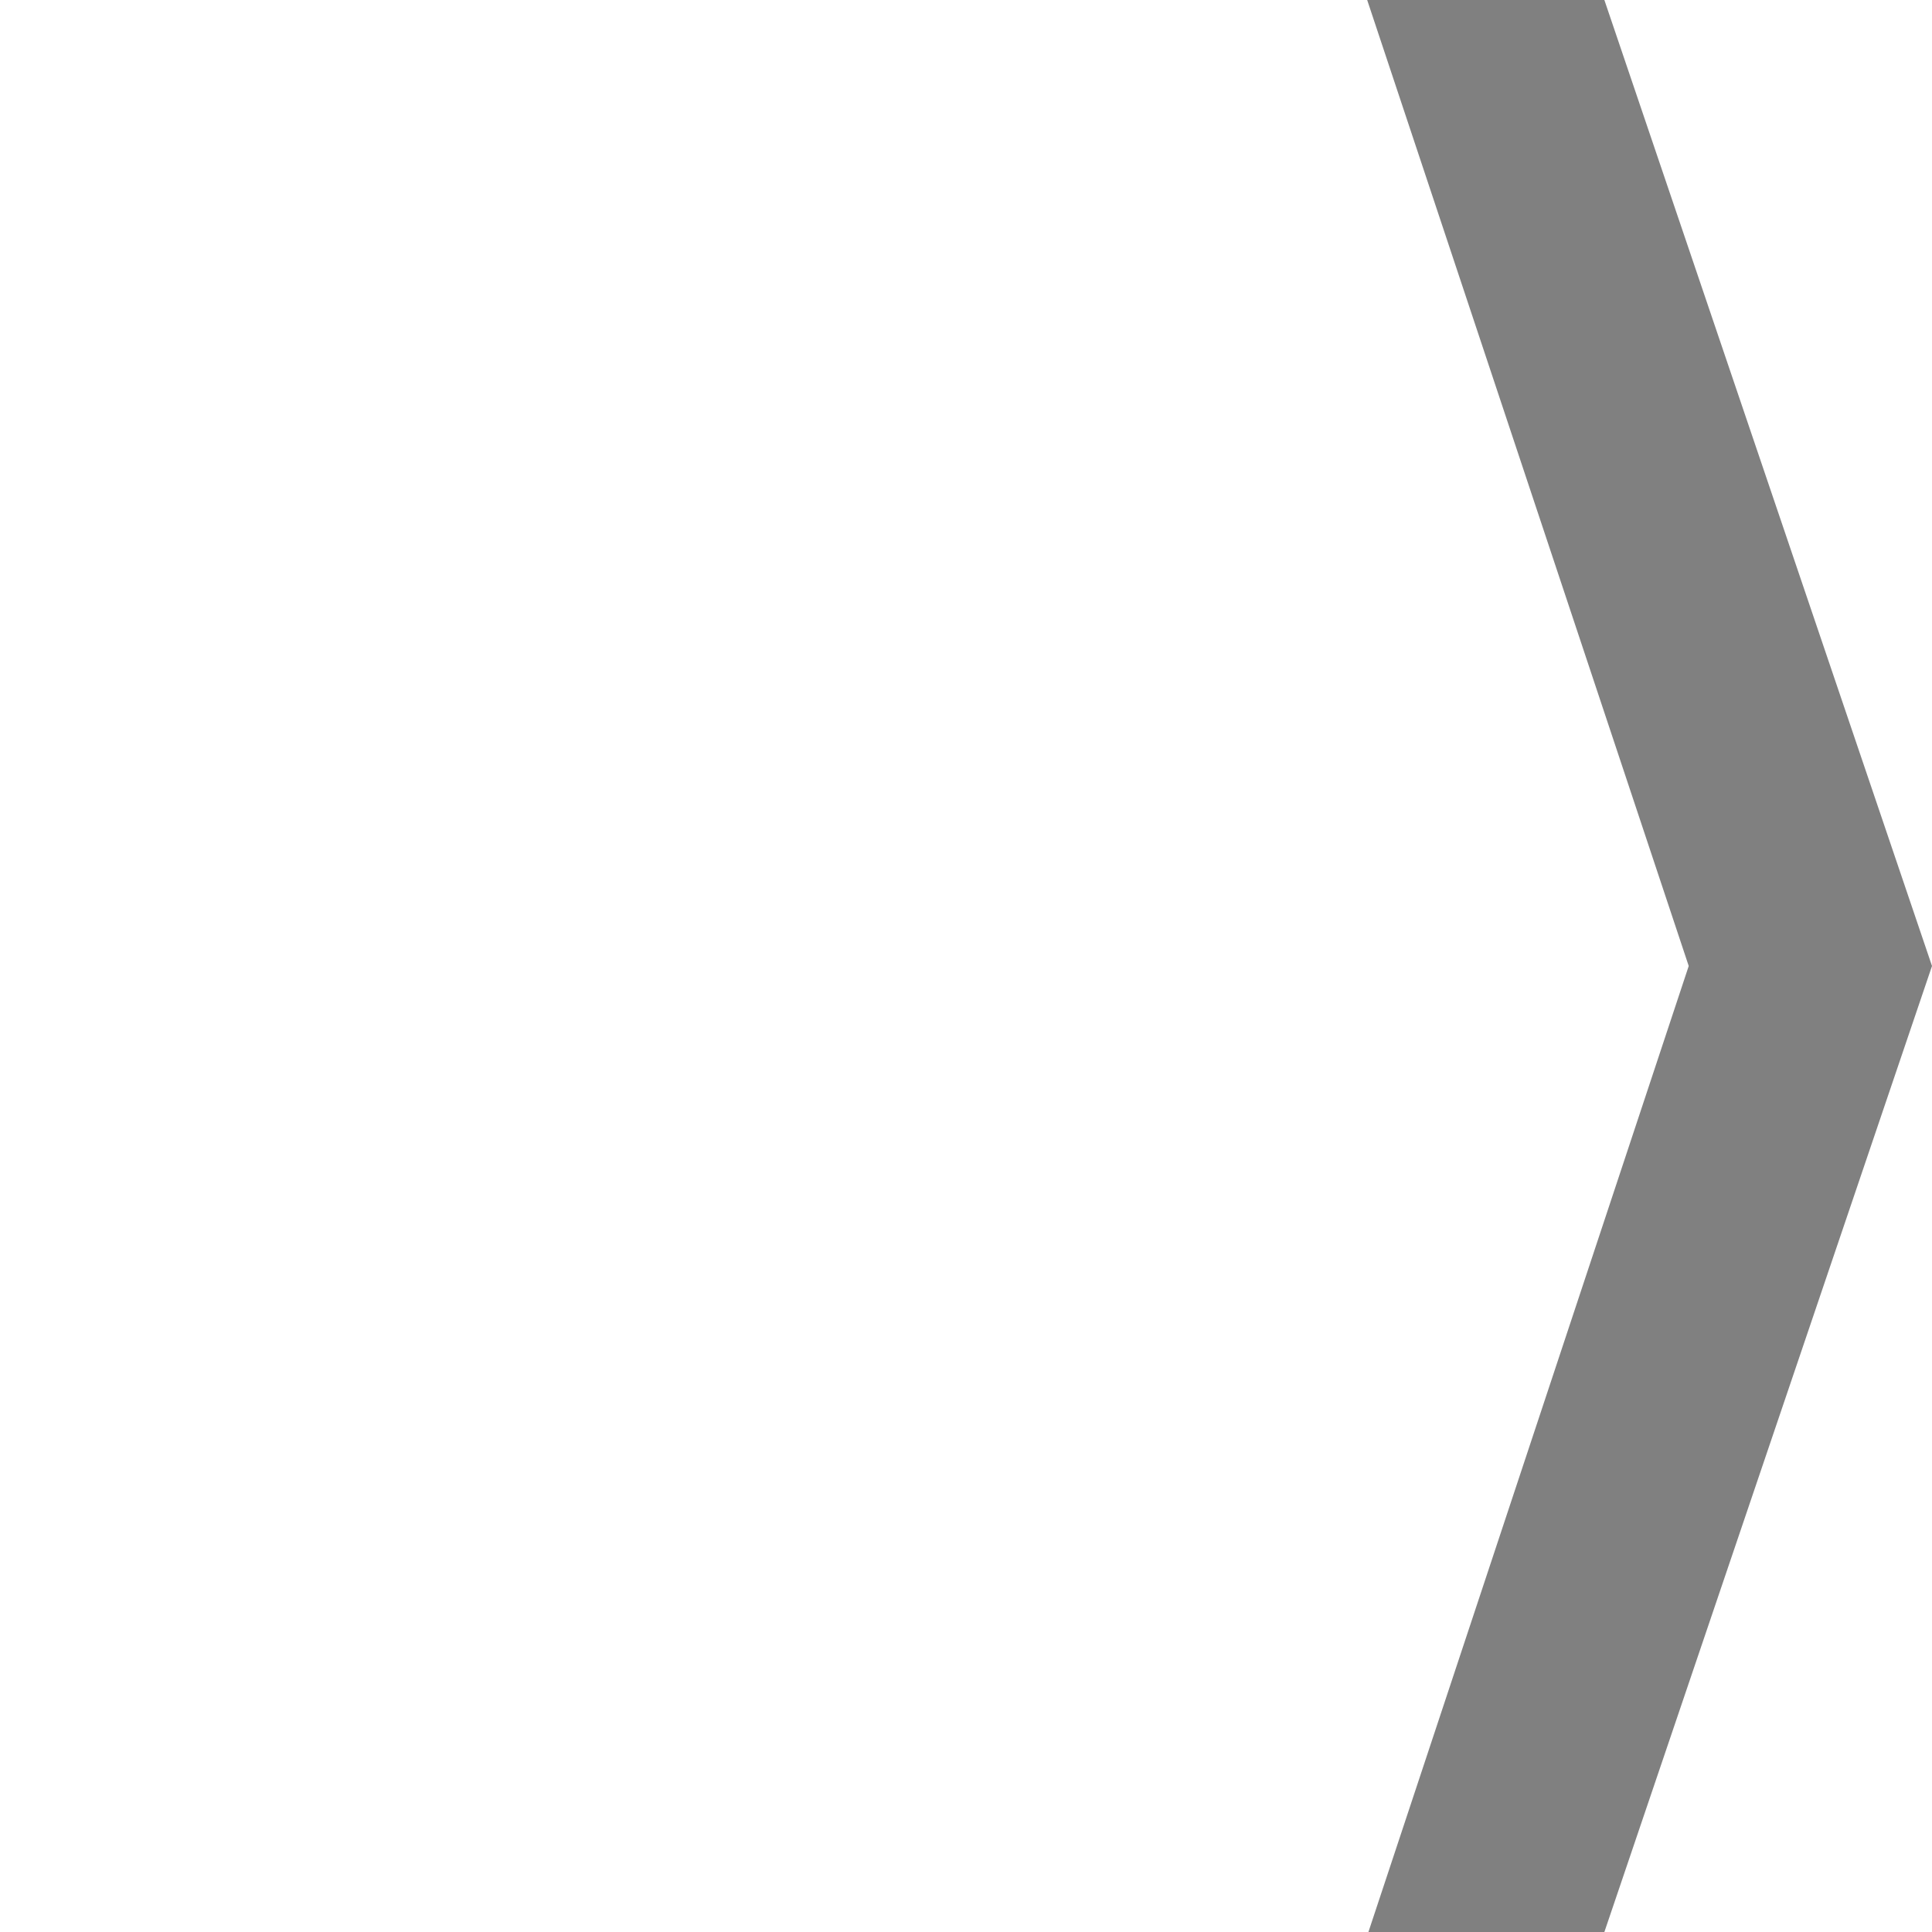
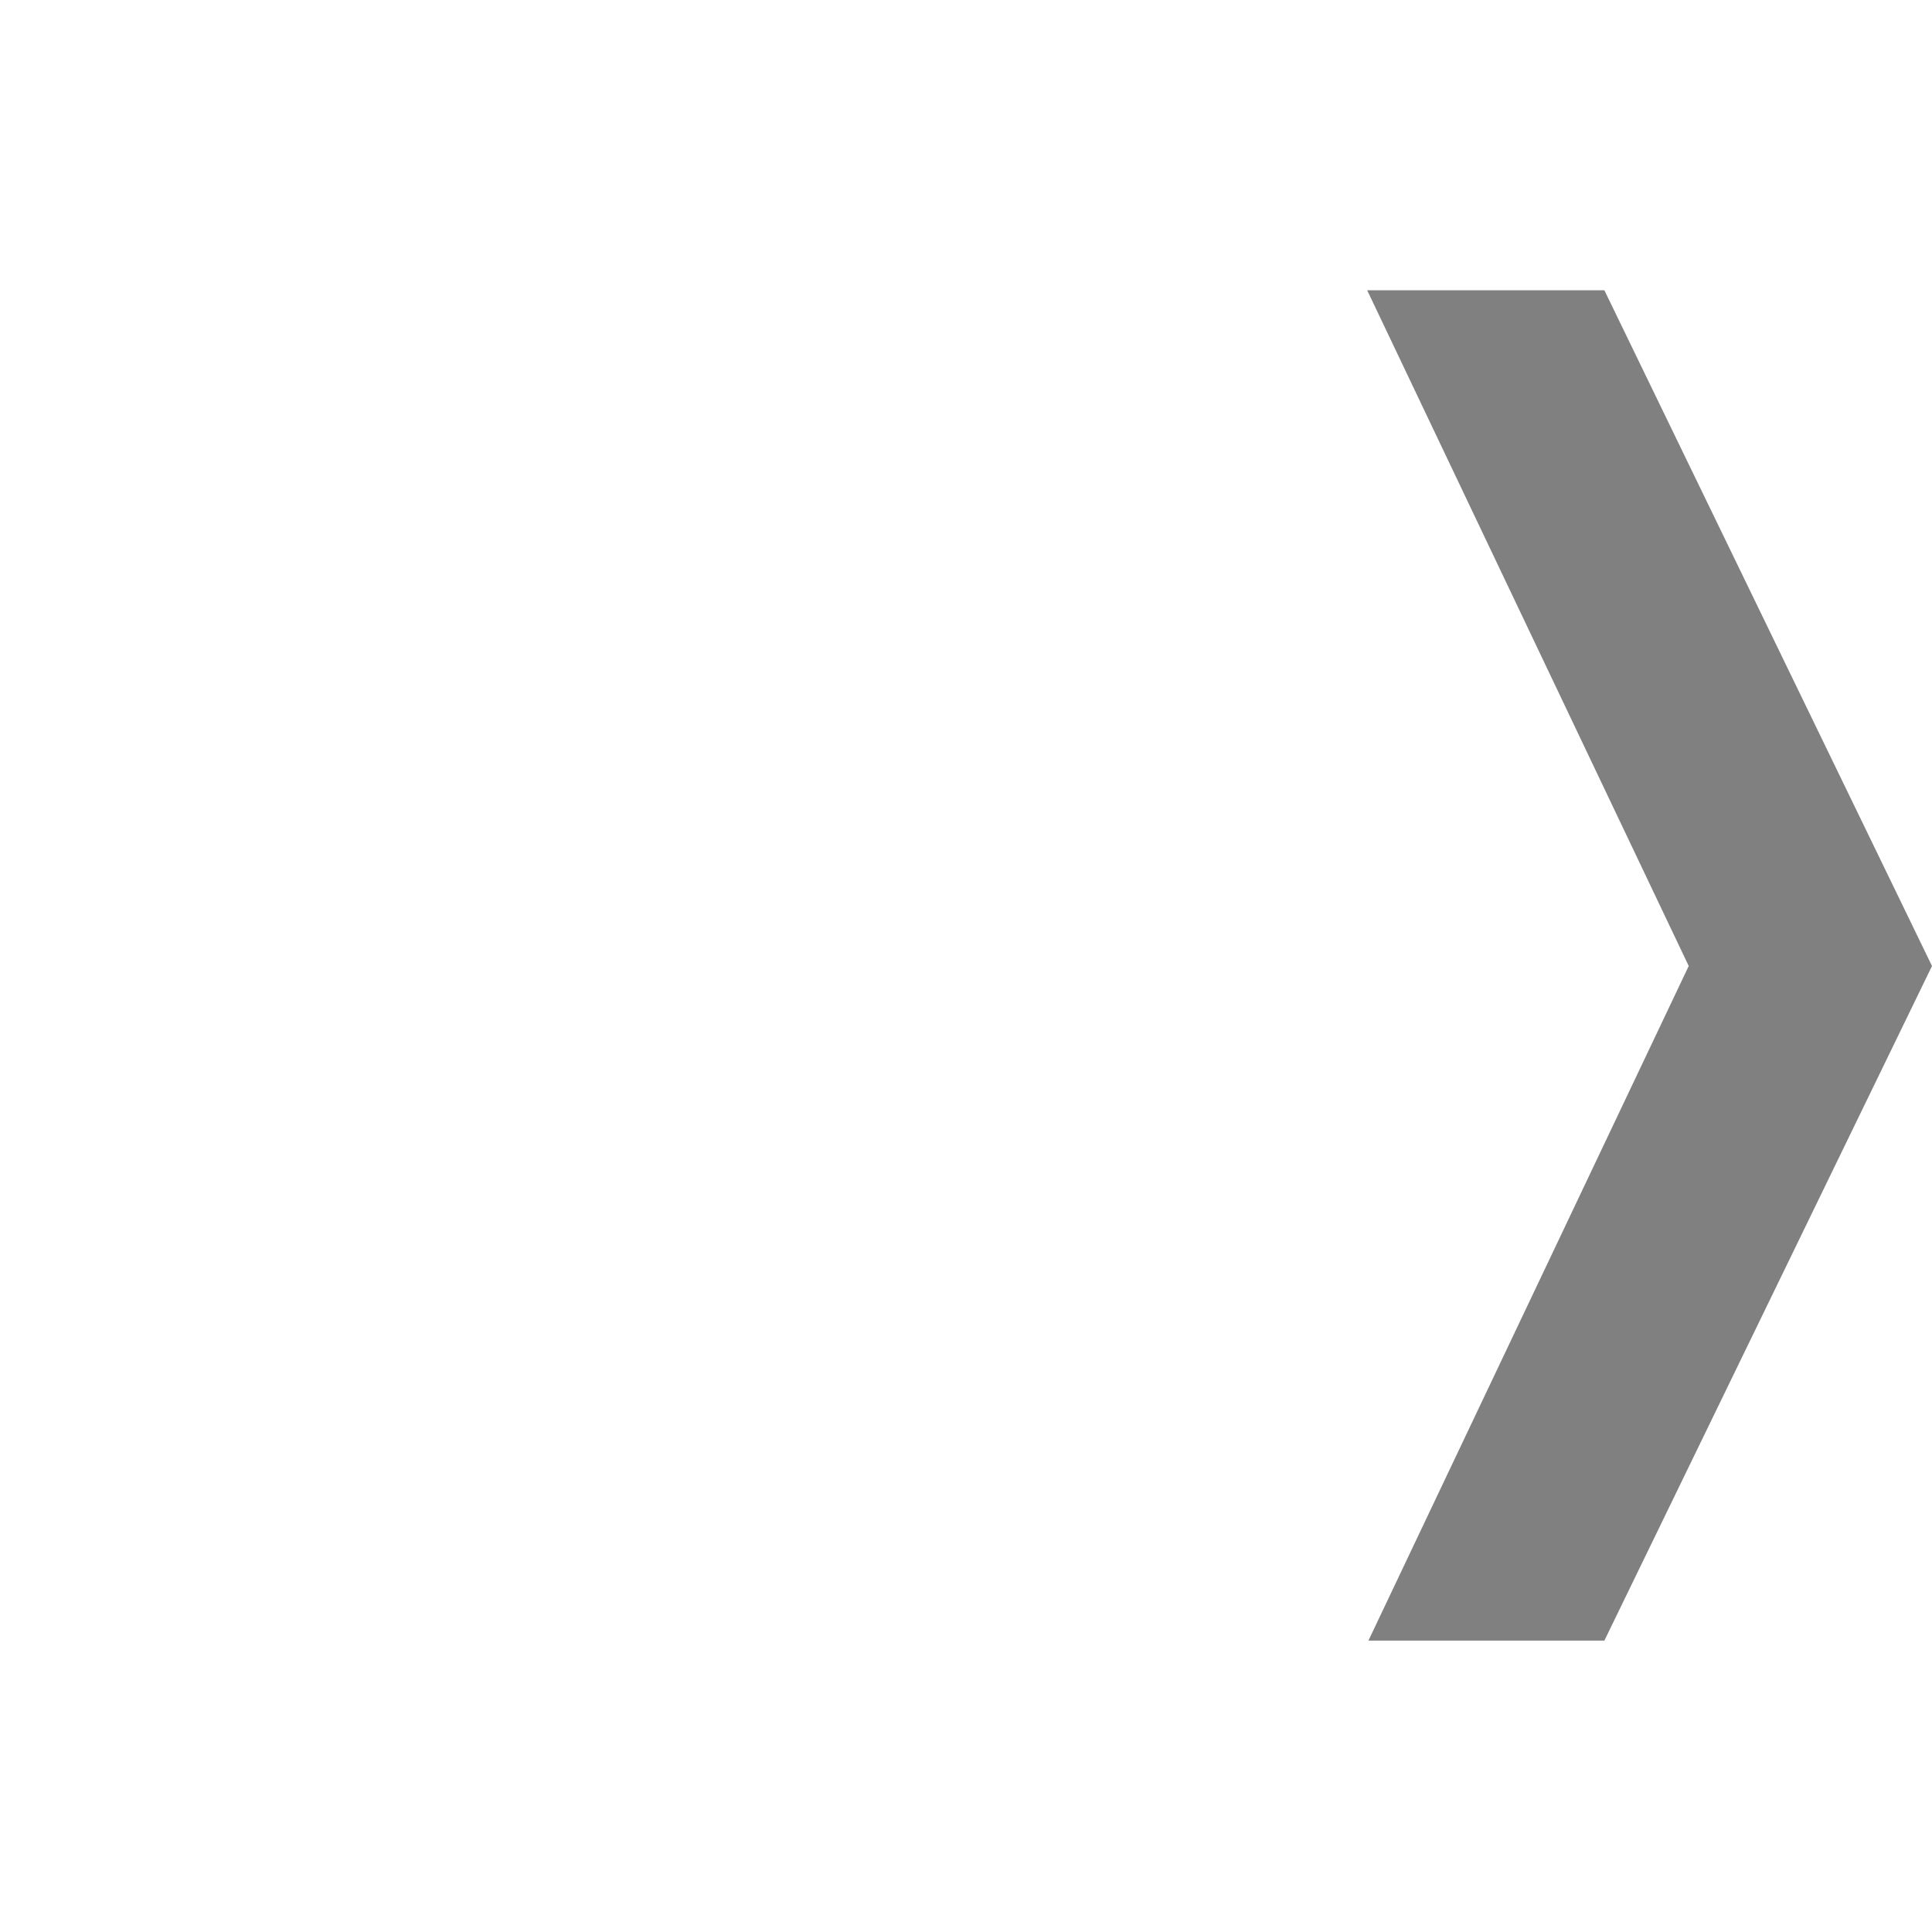
- <svg xmlns="http://www.w3.org/2000/svg" id="svg2" height="1e3" viewBox="0 0 1000 1000" width="1e3" version="1.1">
-   <text id="text6888" style="word-spacing:0px;letter-spacing:0px" xml:space="preserve" font-size="180px" line-height="125%" y="416.077" x="338.264" font-family="Georgia" fill="#000000">
-     <tspan id="tspan6890" x="338.264" y="416.077" />
+ <svg xmlns="http://www.w3.org/2000/svg" height="1e3" viewBox="0 0 1000 1000" width="1e3" version="1.1">
+   <text style="word-spacing:0px;letter-spacing:0px" xml:space="preserve" font-size="180px" line-height="125%" y="416.077" x="338.264" font-family="Georgia" fill="#000000">
+     <tspan y="416.077" x="338.264" />
  </text>
-   <path id="rect6892" d="m830.42 0h-122.77l166.43 500-165.79 500h122.13l169.58-500z" fill="#808080" />
+   <path fill="#808080" d="m830.42 150.24h-122.77l166.43 349.76-165.79 349.18h122.13l169.58-349.18z" />
</svg>
